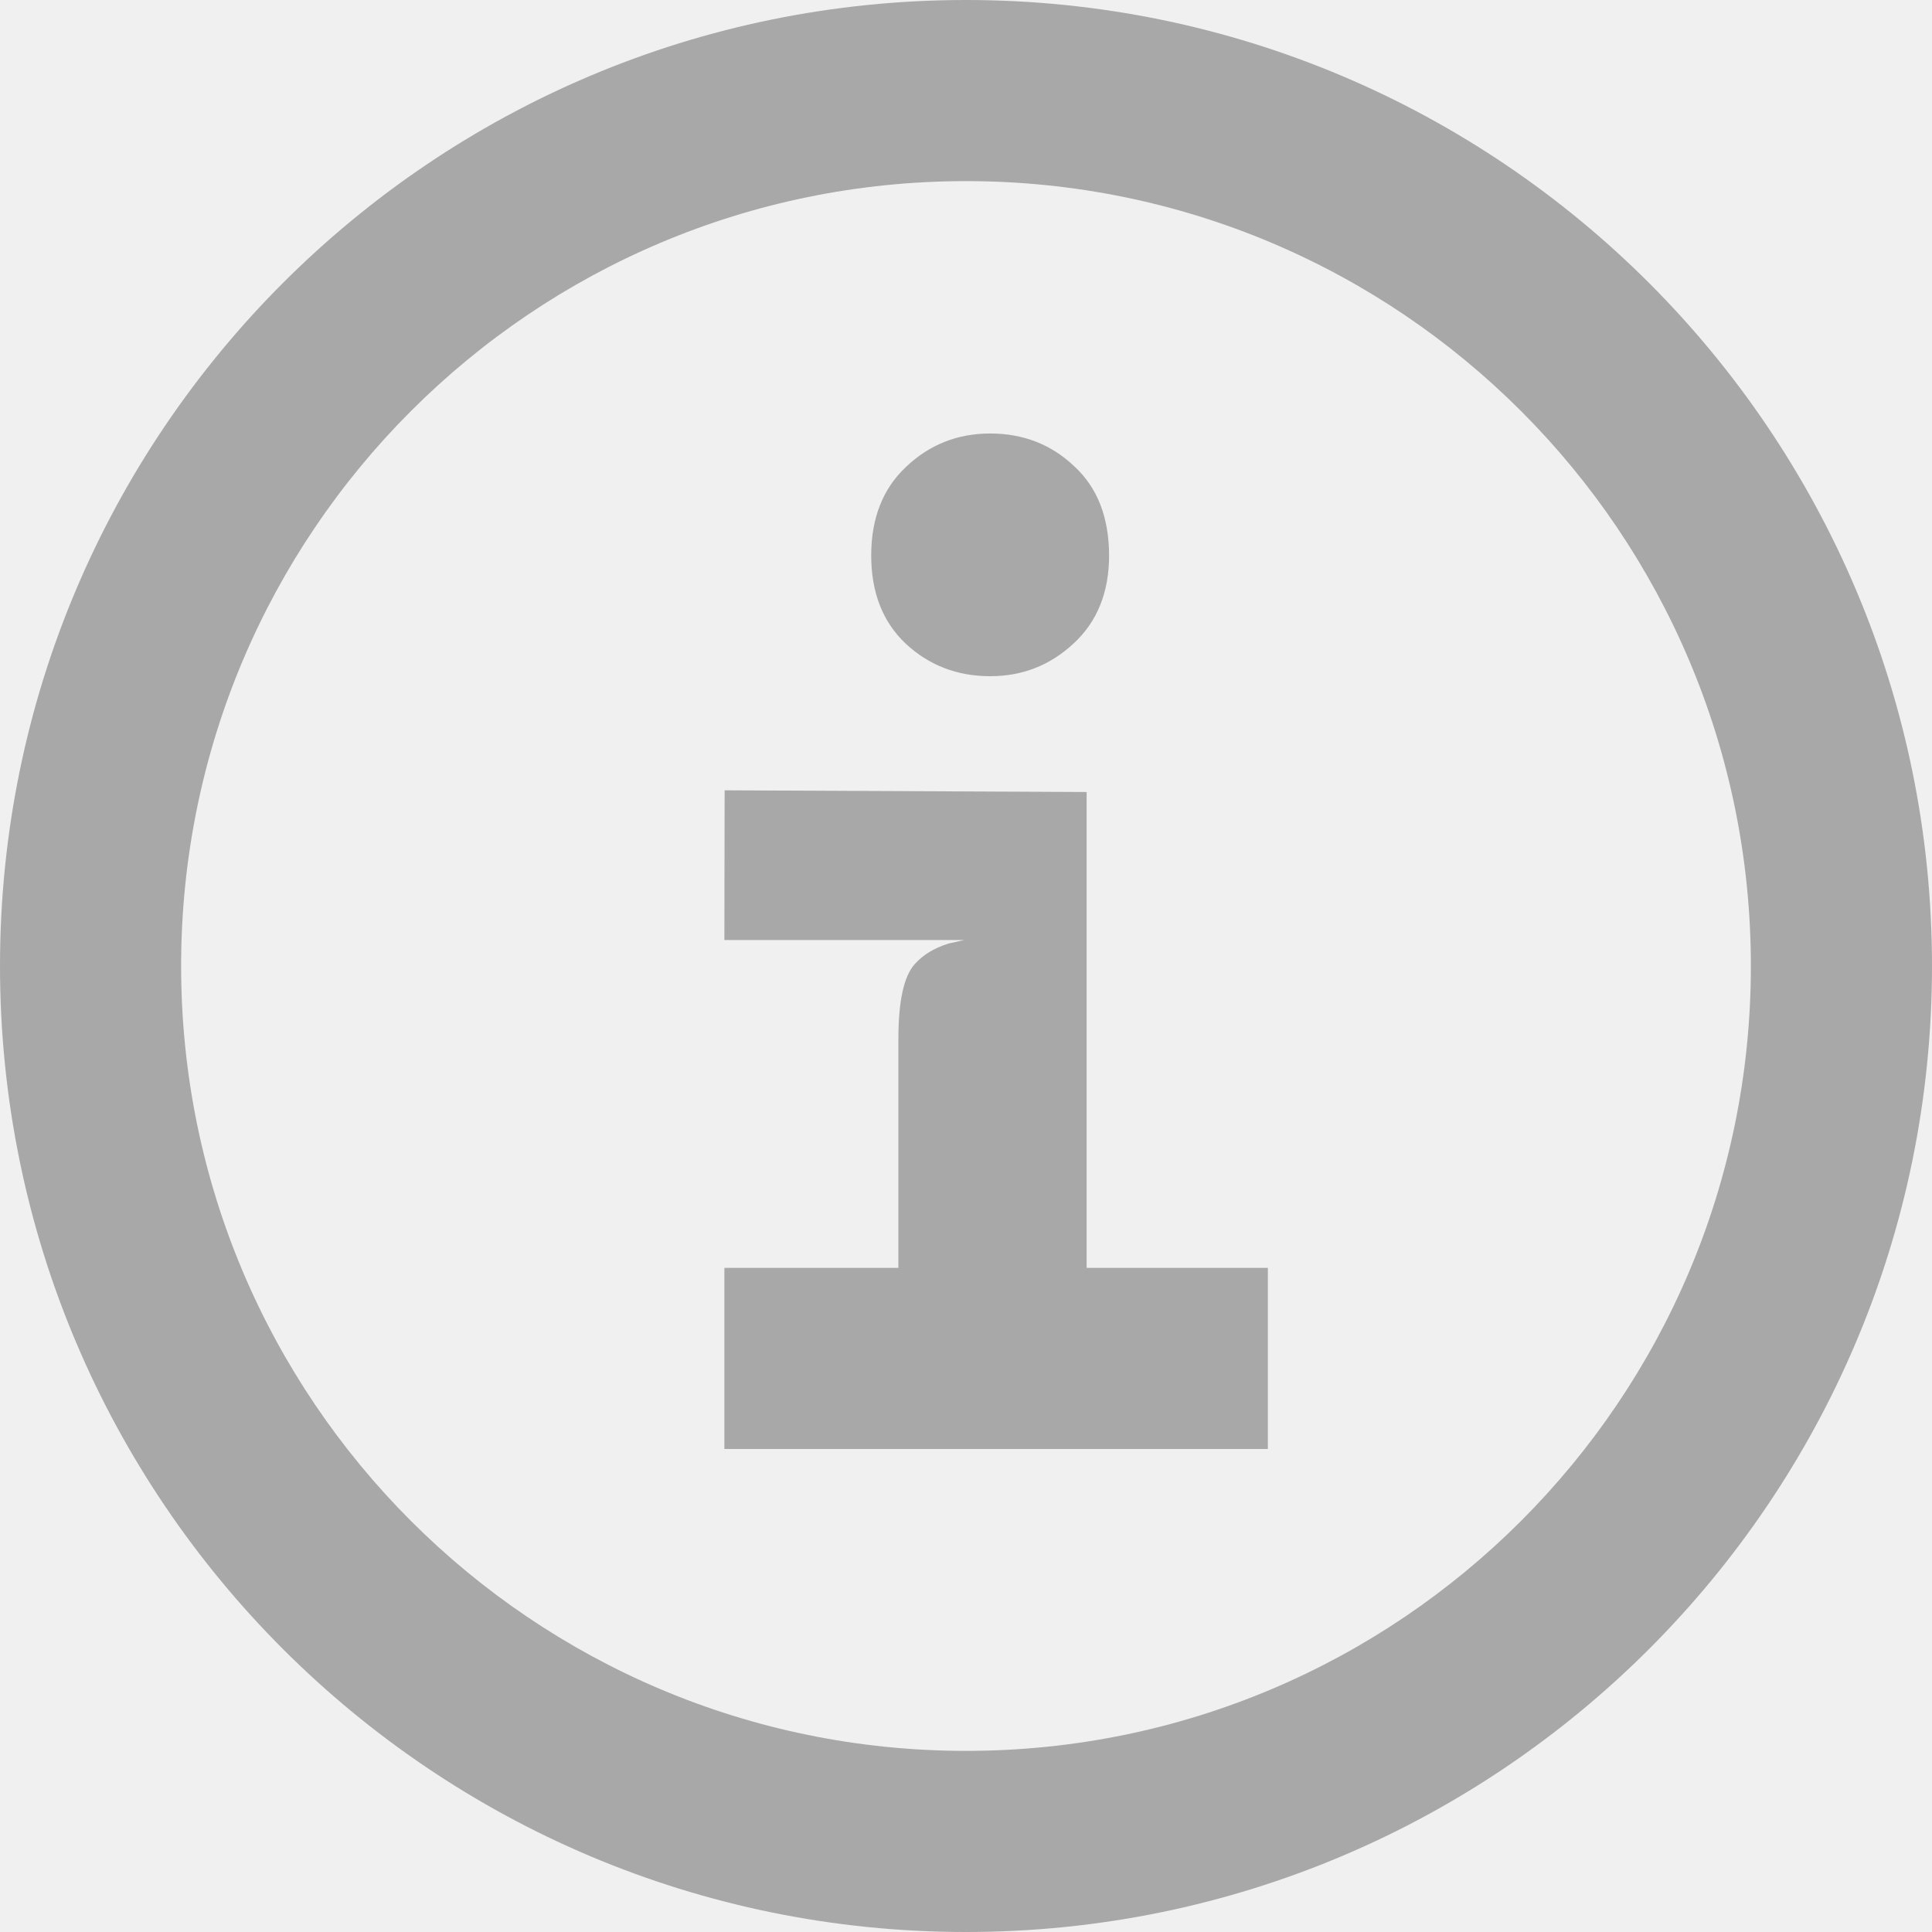
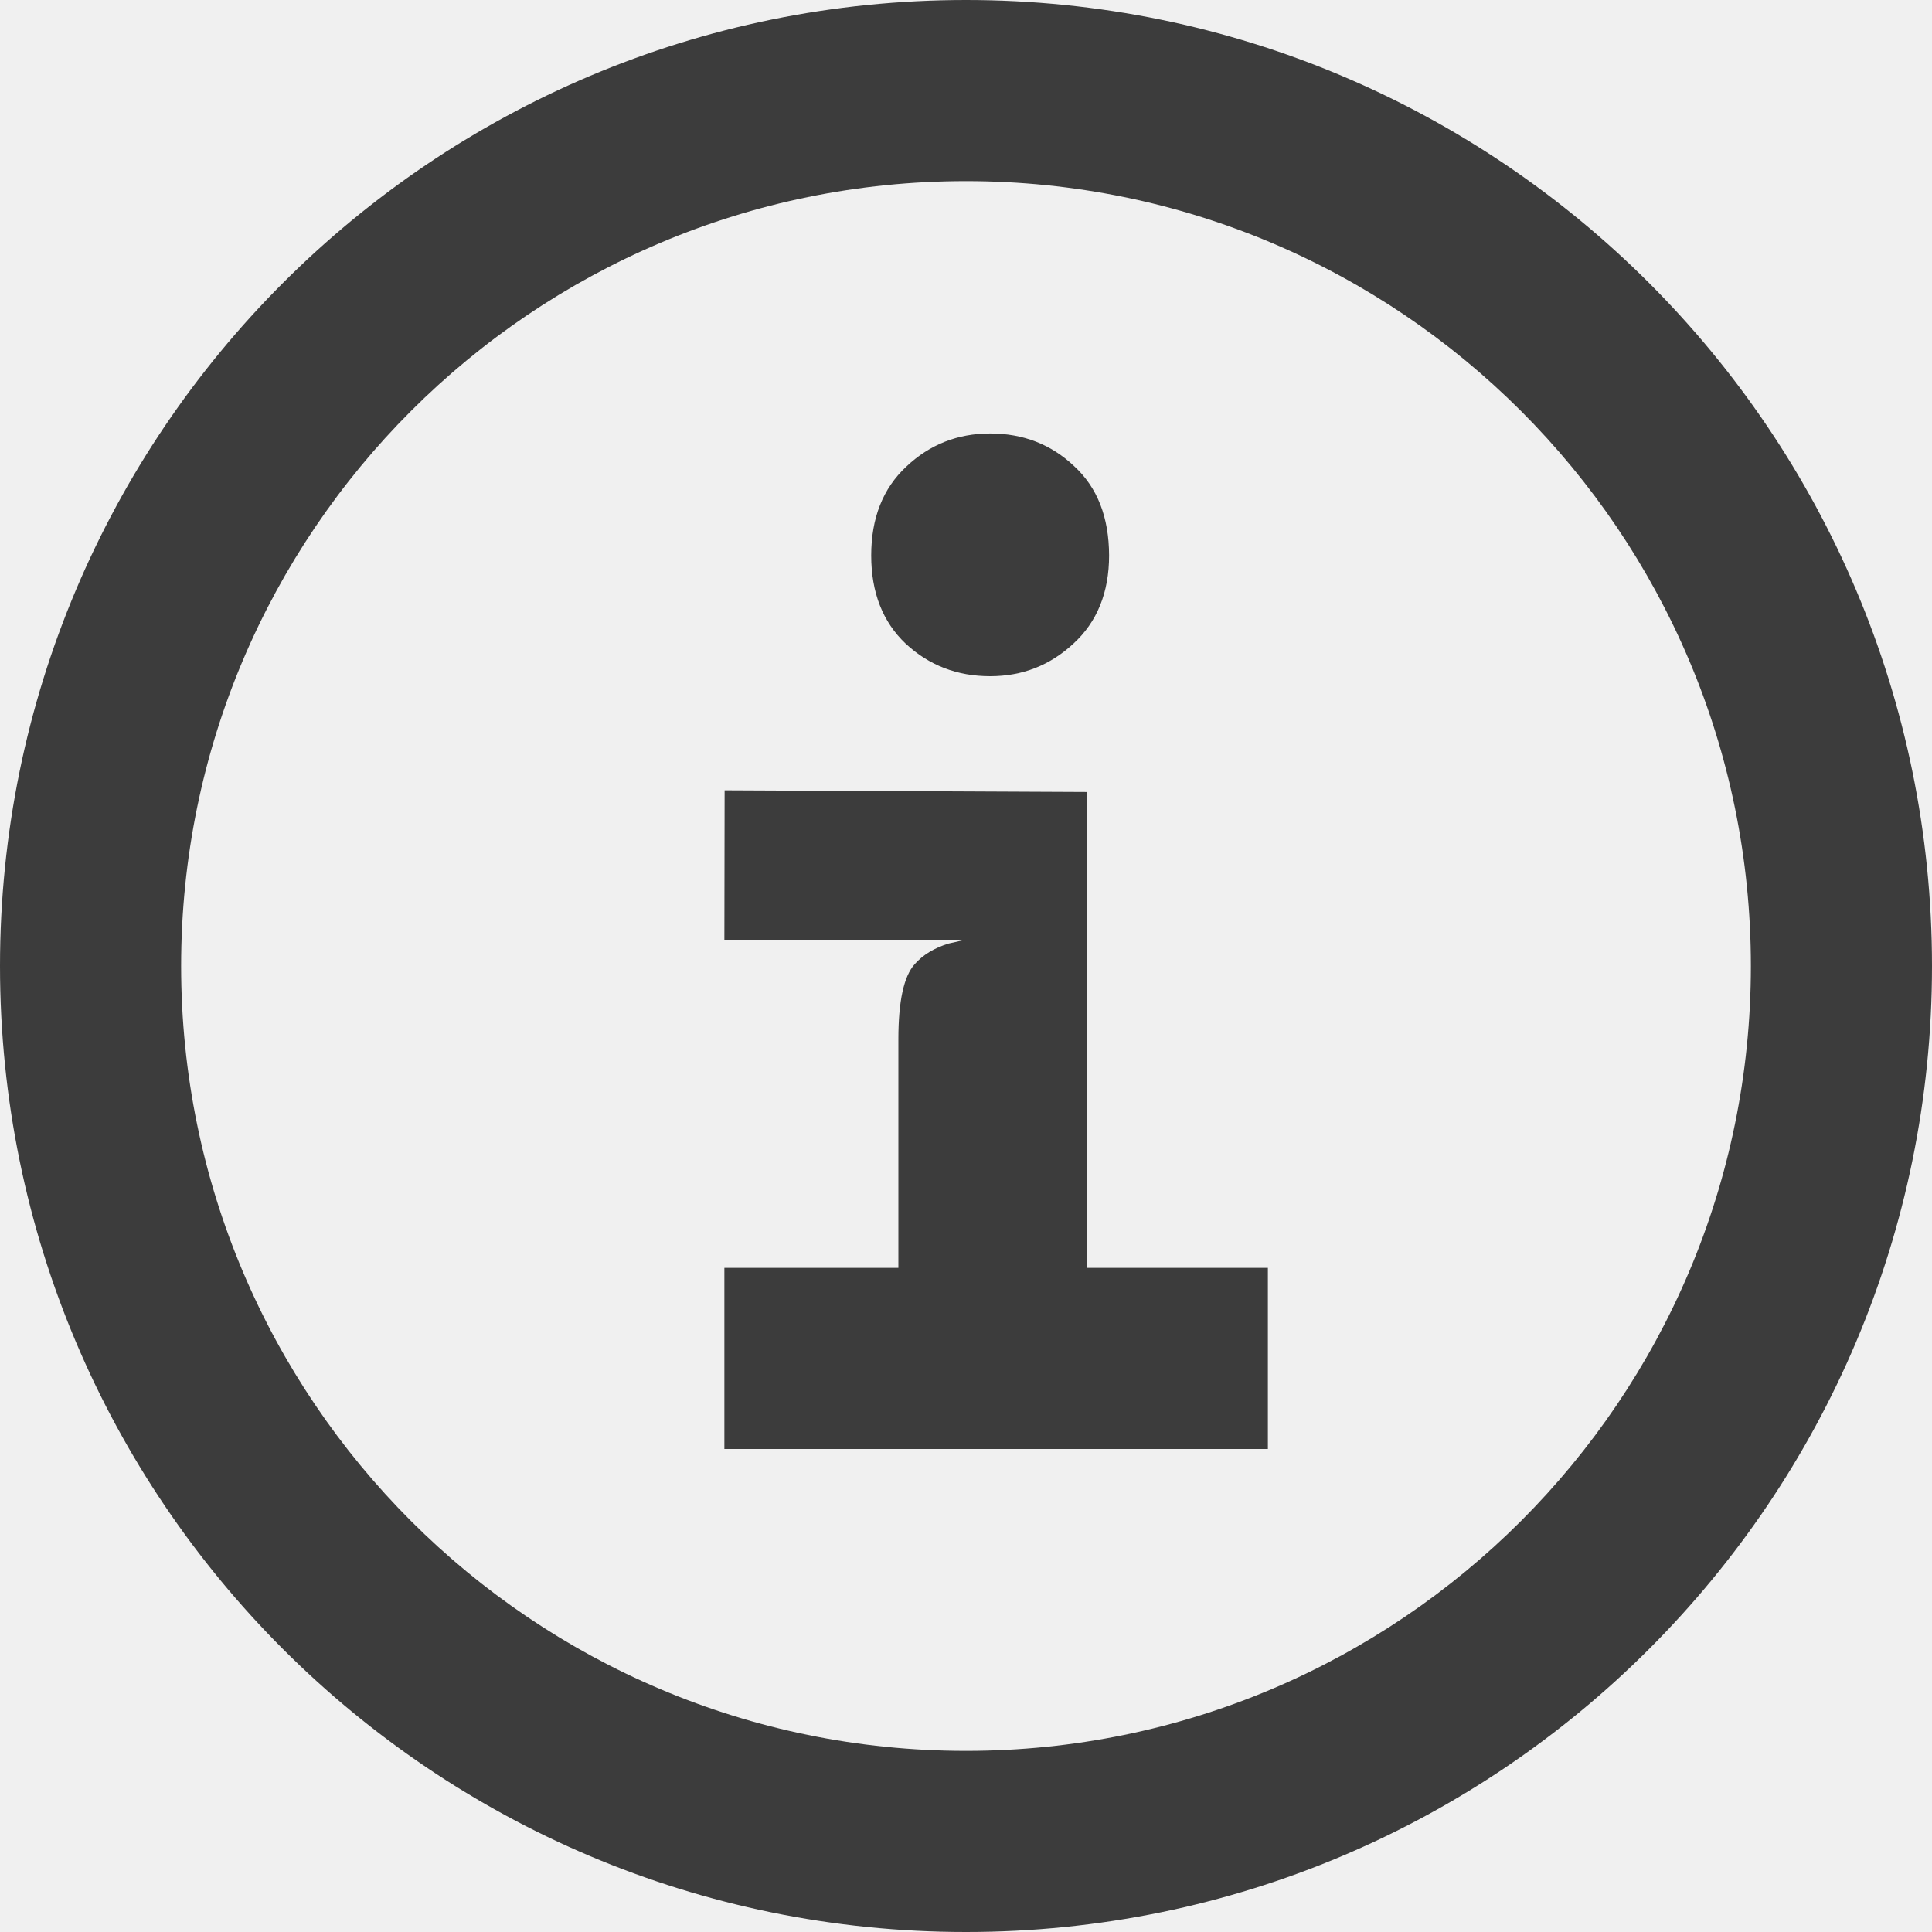
<svg xmlns="http://www.w3.org/2000/svg" width="16" height="16" viewBox="0 0 16 16" fill="none">
  <g clip-path="url(#clip0_2994_30154)">
-     <path d="M8 0C12.418 0 16 3.582 16 8C16 12.418 12.418 16 8 16C3.582 16 0 12.418 0 8C0 3.582 3.582 0 8 0ZM8 1.5C4.41 1.5 1.5 4.41 1.5 8C1.5 11.59 4.41 14.5 8 14.5C11.59 14.5 14.5 11.59 14.5 8C14.5 4.41 11.59 1.5 8 1.5ZM8.999 6.559V10.5H10.5V12H5.999V10.5H7.44V8.605C7.44 8.292 7.485 8.085 7.575 7.985C7.643 7.908 7.736 7.851 7.856 7.814L7.985 7.785H5.999L6.001 6.545L8.999 6.559ZM8.2 3.59C8.473 3.59 8.705 3.68 8.895 3.86C9.088 4.037 9.184 4.283 9.185 4.6C9.185 4.906 9.086 5.15 8.89 5.33C8.696 5.51 8.467 5.6 8.2 5.6C7.927 5.6 7.693 5.51 7.5 5.33C7.31 5.15 7.215 4.906 7.215 4.6C7.215 4.29 7.312 4.045 7.505 3.865C7.698 3.682 7.93 3.59 8.2 3.59Z" fill="black" fill-opacity="0.3" />
+     <path d="M8 0C12.418 0 16 3.582 16 8C16 12.418 12.418 16 8 16C3.582 16 0 12.418 0 8C0 3.582 3.582 0 8 0ZM8 1.5C4.41 1.5 1.5 4.41 1.5 8C1.5 11.59 4.41 14.5 8 14.5C11.59 14.5 14.5 11.59 14.5 8C14.5 4.41 11.59 1.5 8 1.5ZM8.999 6.559V10.5H10.5V12H5.999V10.5H7.44V8.605C7.44 8.292 7.485 8.085 7.575 7.985C7.643 7.908 7.736 7.851 7.856 7.814L7.985 7.785H5.999L6.001 6.545L8.999 6.559ZM8.2 3.59C8.473 3.59 8.705 3.68 8.895 3.86C9.088 4.037 9.184 4.283 9.185 4.6C9.185 4.906 9.086 5.15 8.89 5.33C8.696 5.51 8.467 5.6 8.2 5.6C7.927 5.6 7.693 5.51 7.5 5.33C7.31 5.15 7.215 4.906 7.215 4.6C7.215 4.29 7.312 4.045 7.505 3.865C7.698 3.682 7.93 3.59 8.2 3.59Z" fill="black" fill-opacity="0.75" />
  </g>
  <defs>
    <clipPath id="clip0_2994_30154">
      <rect width="16" height="16" fill="white" />
    </clipPath>
  </defs>
</svg>
